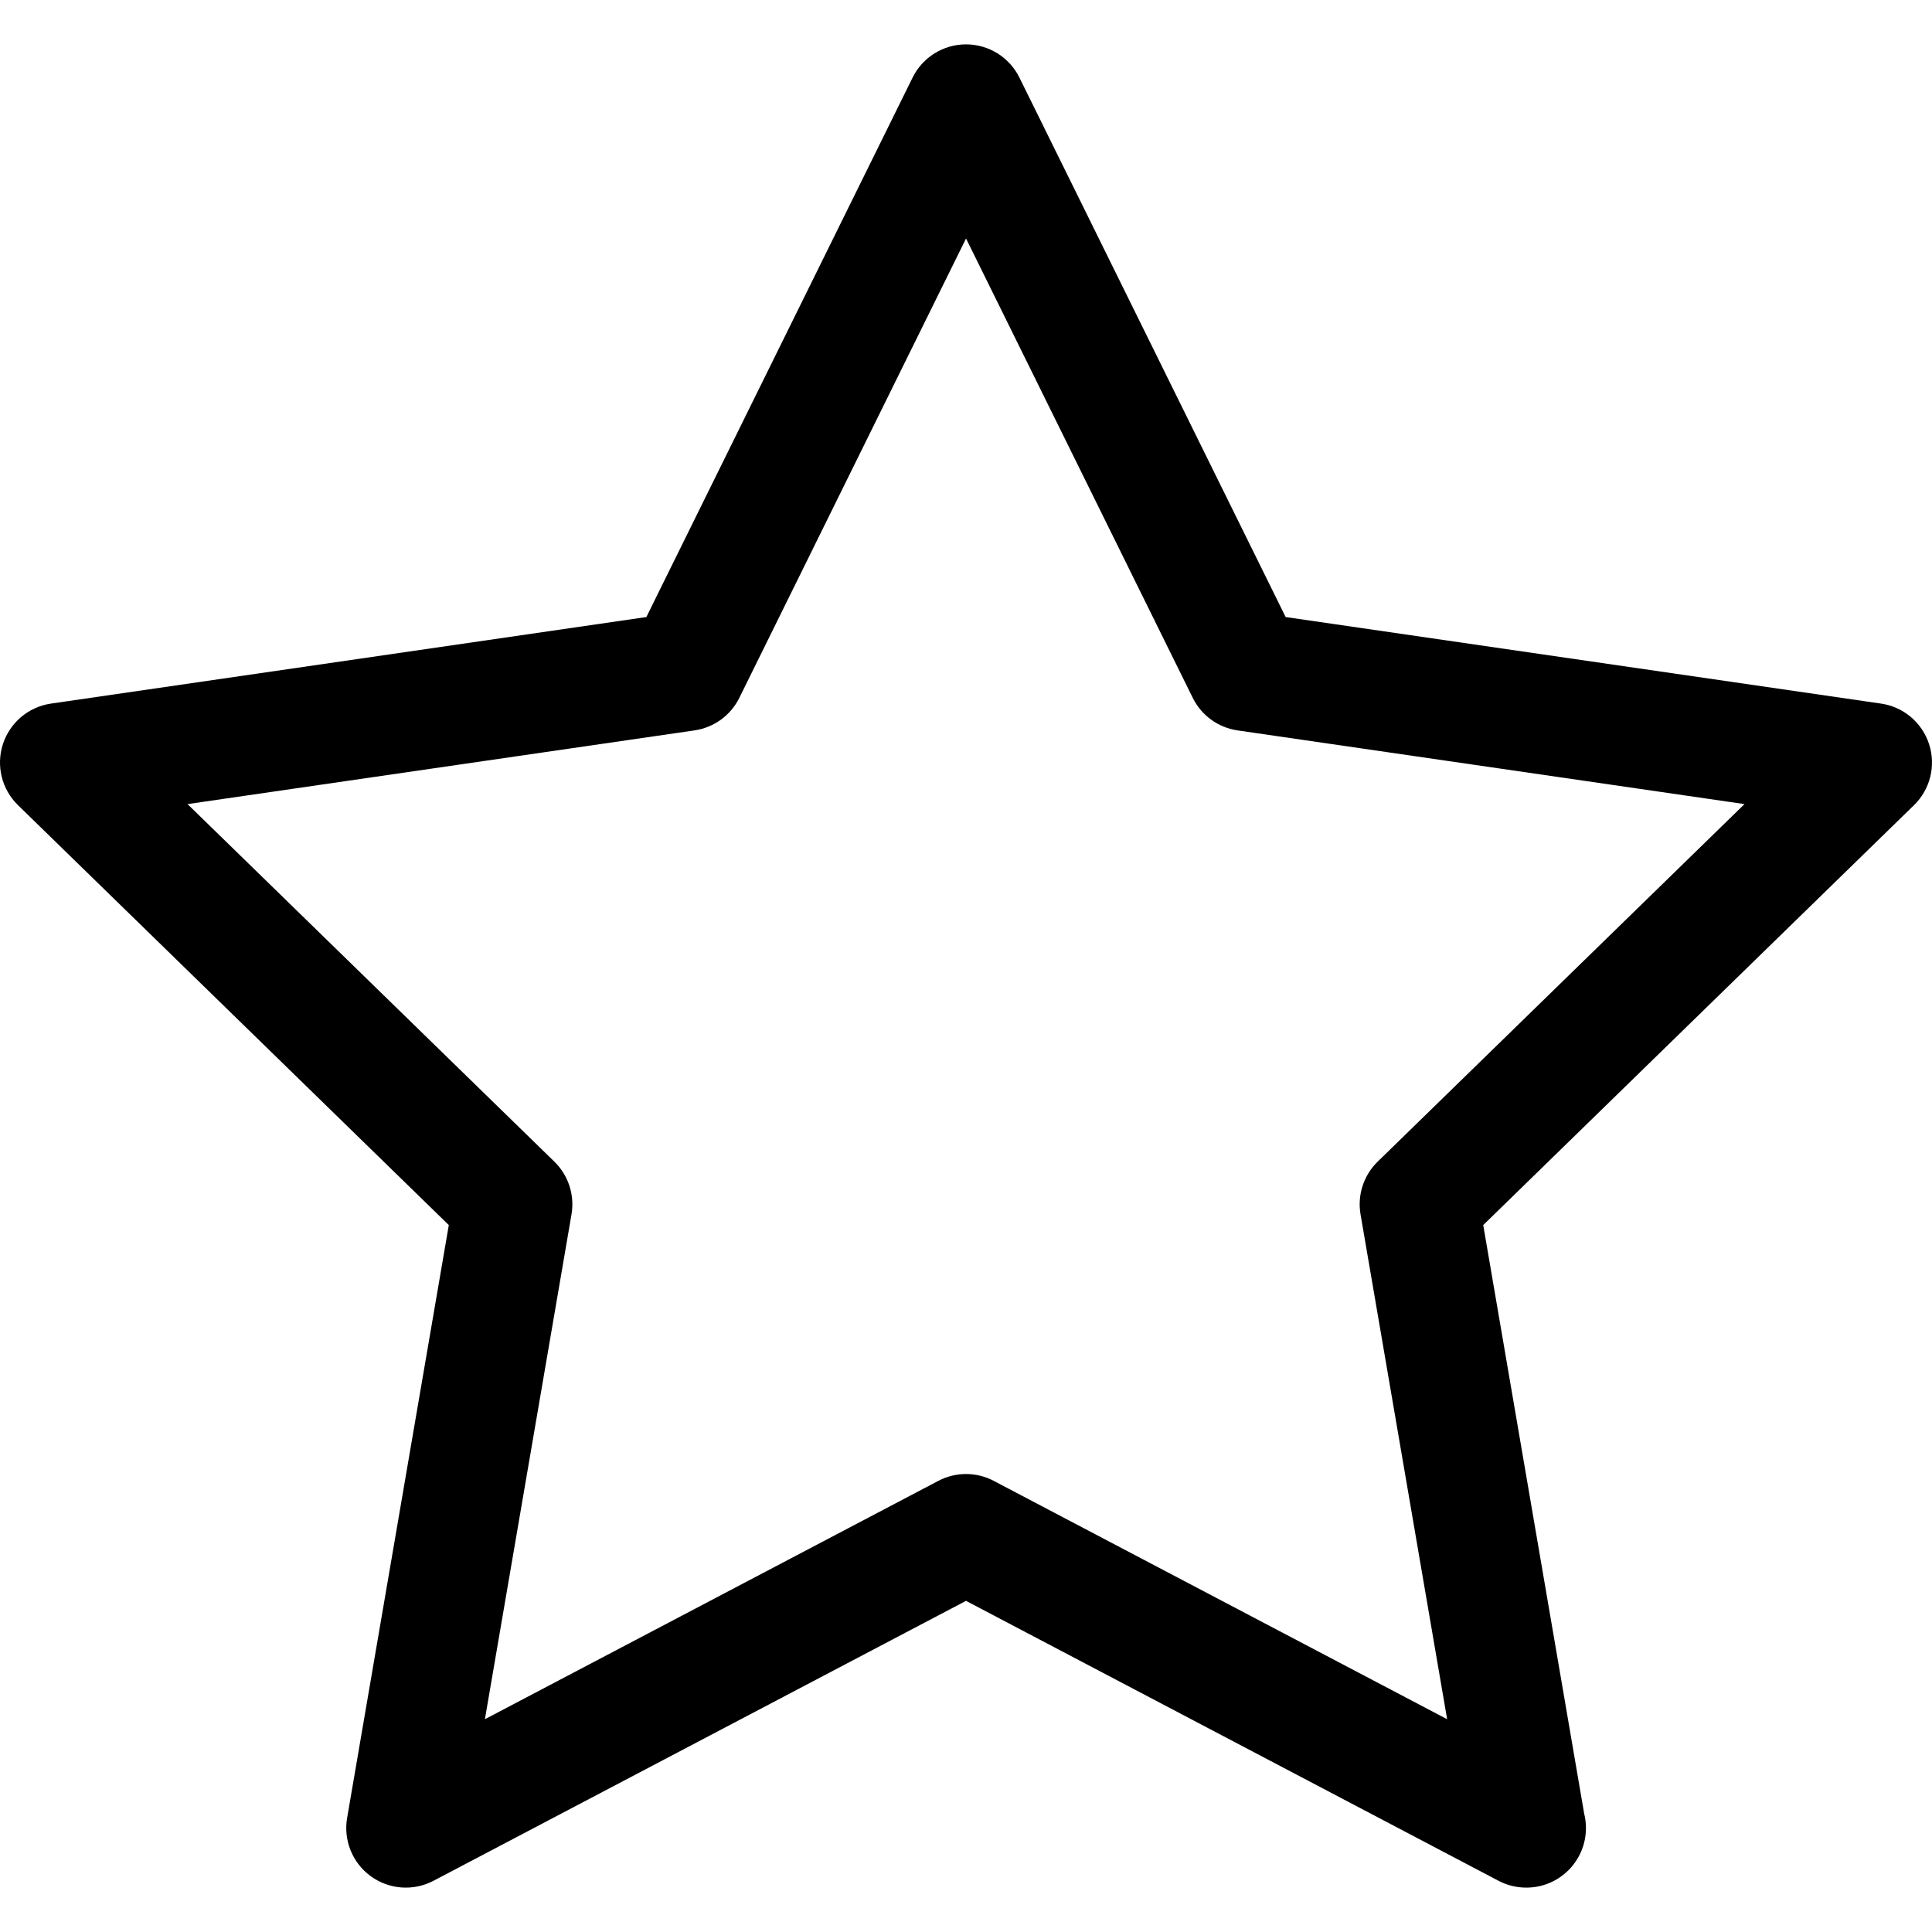
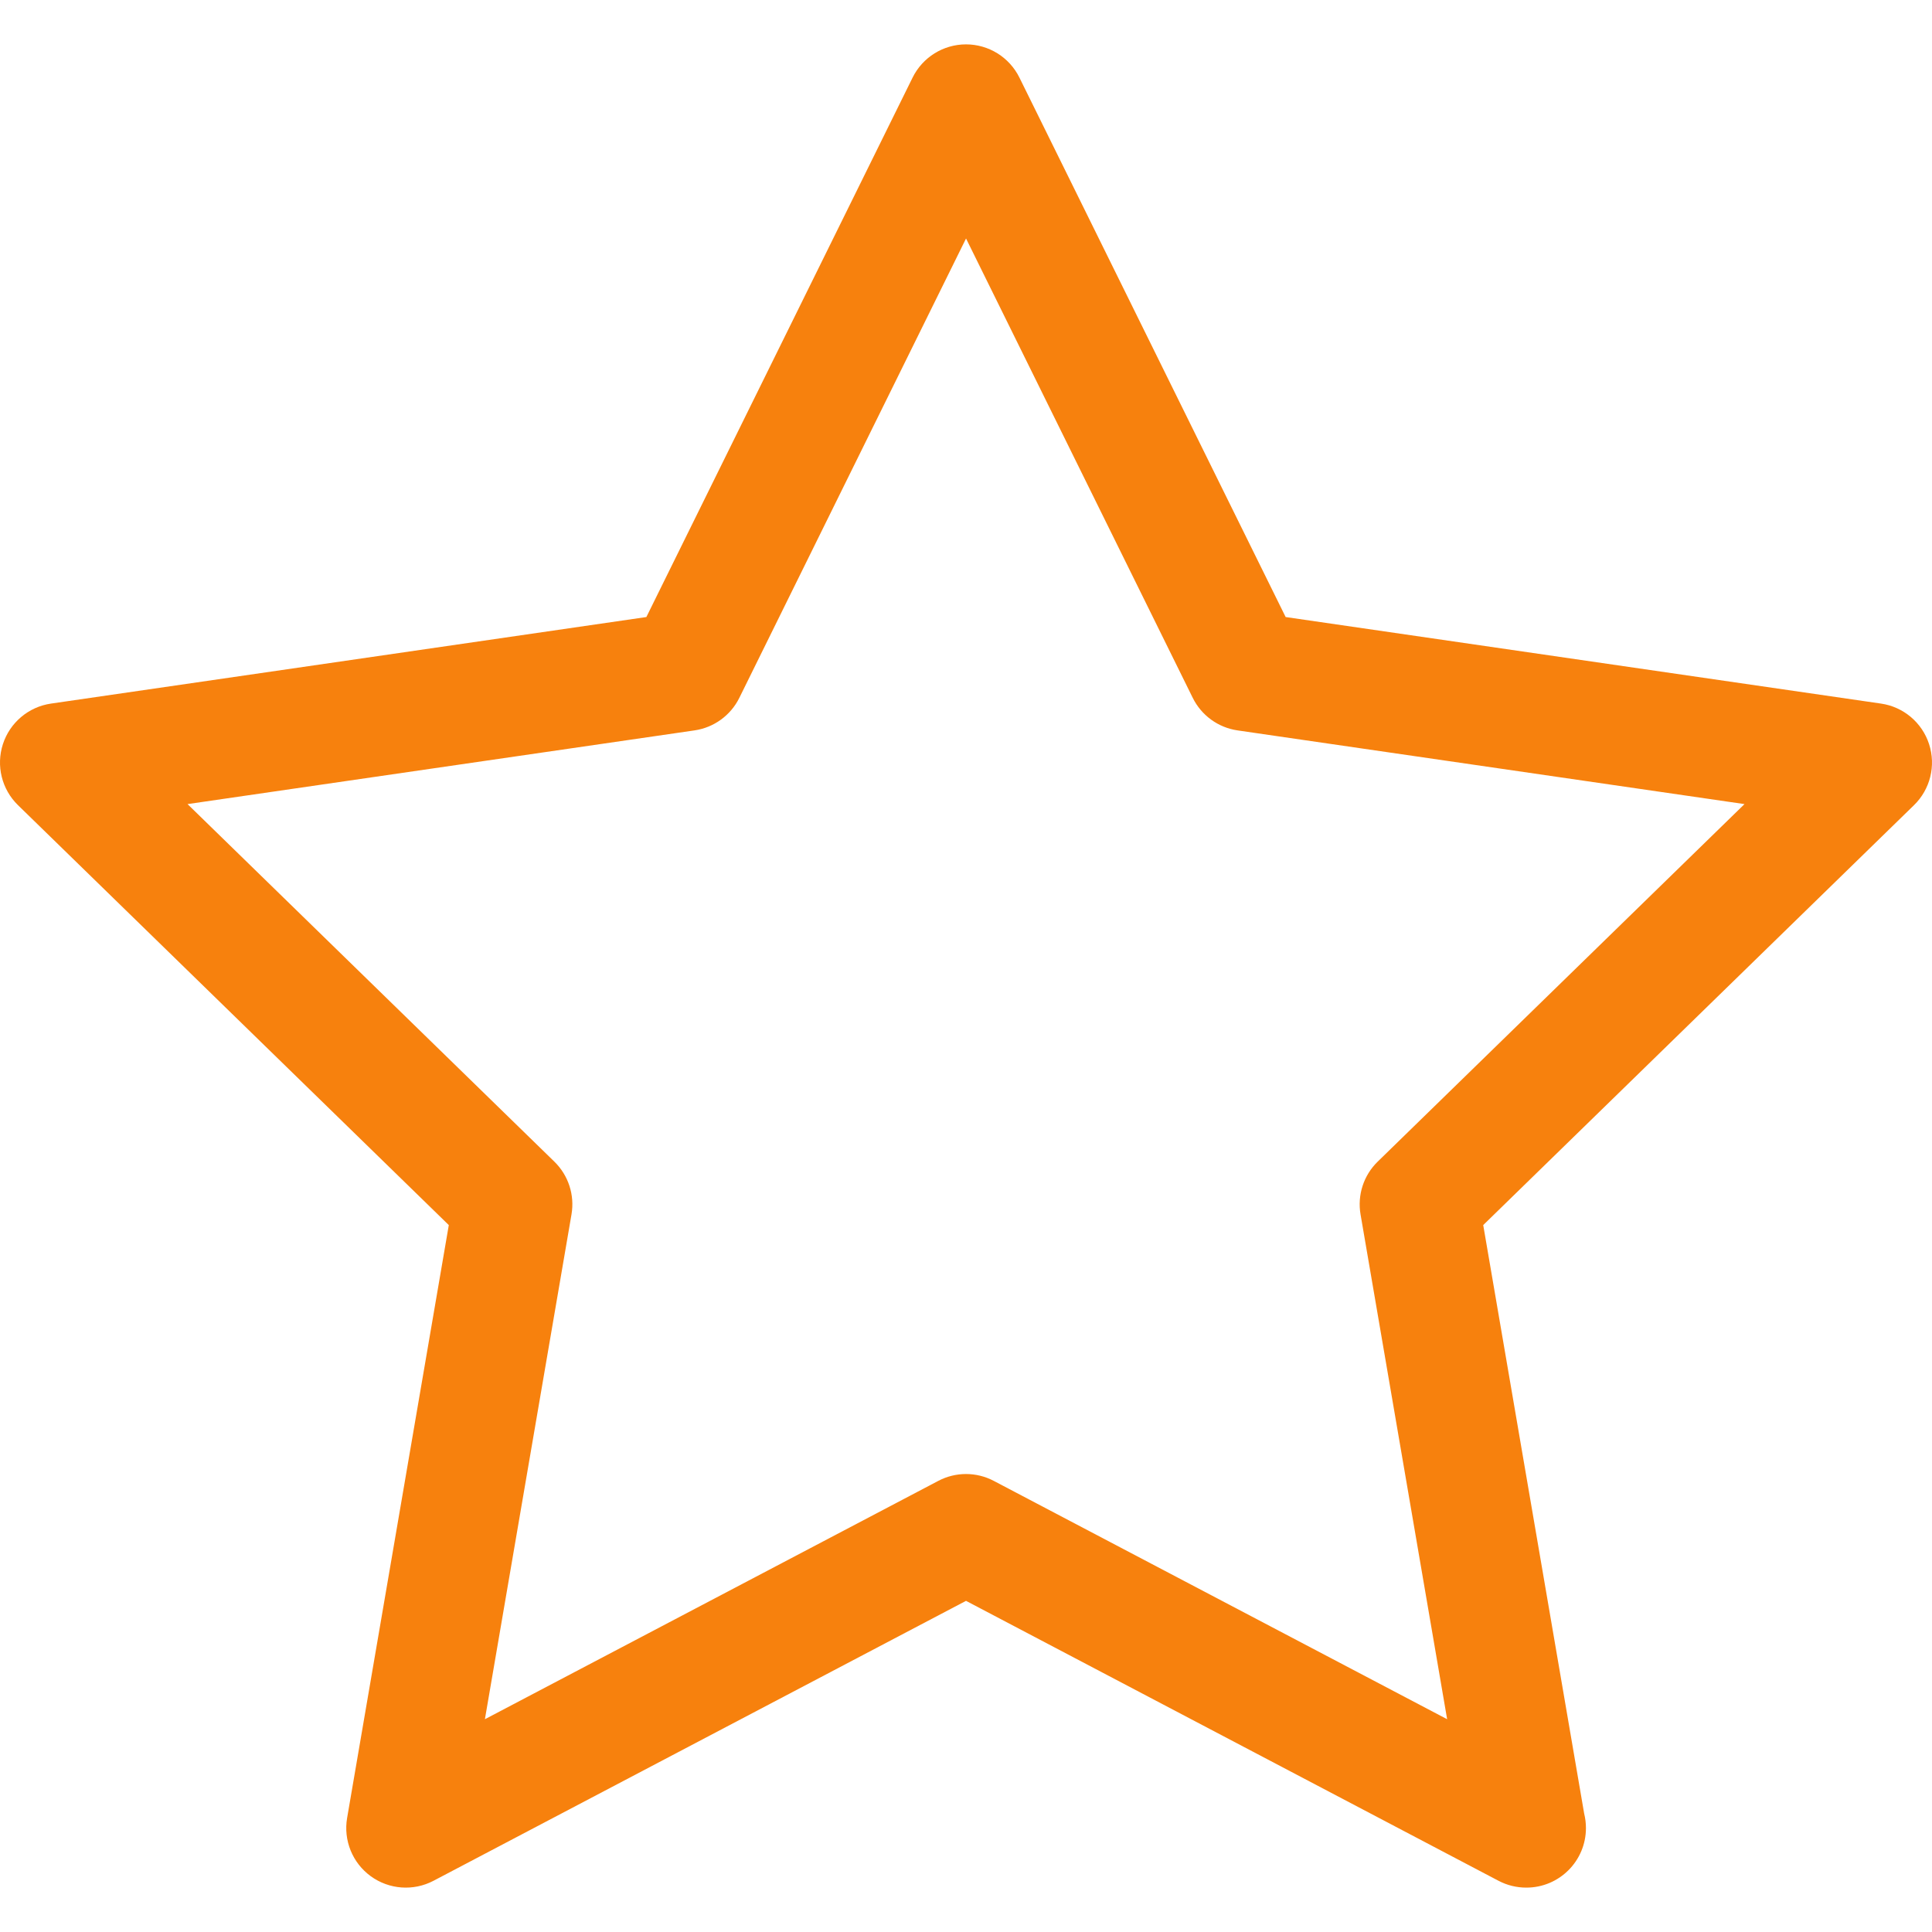
- <svg xmlns="http://www.w3.org/2000/svg" version="1.1" id="Capa_1" x="0px" y="0px" viewBox="0 0 243.317 243.317" style="enable-background:new 0 0 243.317 243.317;" xml:space="preserve">
+ <svg xmlns="http://www.w3.org/2000/svg" version="1.1" id="Capa_1" x="0px" y="0px" fill="#f7810d" viewBox="0 0 243.317 243.317" style="enable-background:new 0 0 243.317 243.317;" xml:space="preserve">
  <path d="M242.949,93.714c-0.882-2.715-3.229-4.694-6.054-5.104l-74.98-10.9l-33.53-67.941c-1.264-2.56-3.871-4.181-6.725-4.181  c-2.855,0-5.462,1.621-6.726,4.181L81.404,77.71L6.422,88.61C3.596,89.021,1.249,91,0.367,93.714  c-0.882,2.715-0.147,5.695,1.898,7.688l54.257,52.886L43.715,228.96c-0.482,2.814,0.674,5.658,2.983,7.335  c2.309,1.678,5.371,1.9,7.898,0.571l67.064-35.254l67.063,35.254c1.097,0.577,2.296,0.861,3.489,0.861c0.007,0,0.014,0,0.021,0  c0,0,0,0,0.001,0c4.142,0,7.5-3.358,7.5-7.5c0-0.629-0.078-1.24-0.223-1.824l-12.713-74.117l54.254-52.885  C243.096,99.41,243.832,96.429,242.949,93.714z M173.504,146.299c-1.768,1.723-2.575,4.206-2.157,6.639l10.906,63.581  l-57.102-30.018c-2.185-1.149-4.795-1.149-6.979,0l-57.103,30.018l10.906-63.581c0.418-2.433-0.389-4.915-2.157-6.639  l-46.199-45.031l63.847-9.281c2.443-0.355,4.555-1.889,5.647-4.103l28.55-57.849l28.55,57.849c1.092,2.213,3.204,3.748,5.646,4.103  l63.844,9.281L173.504,146.299z" />
  <g>
</g>
  <g>
</g>
  <g>
</g>
  <g>
</g>
  <g>
</g>
  <g>
</g>
  <g>
</g>
  <g>
</g>
  <g>
</g>
  <g>
</g>
  <g>
</g>
  <g>
</g>
  <g>
</g>
  <g>
</g>
  <g>
</g>
</svg>
